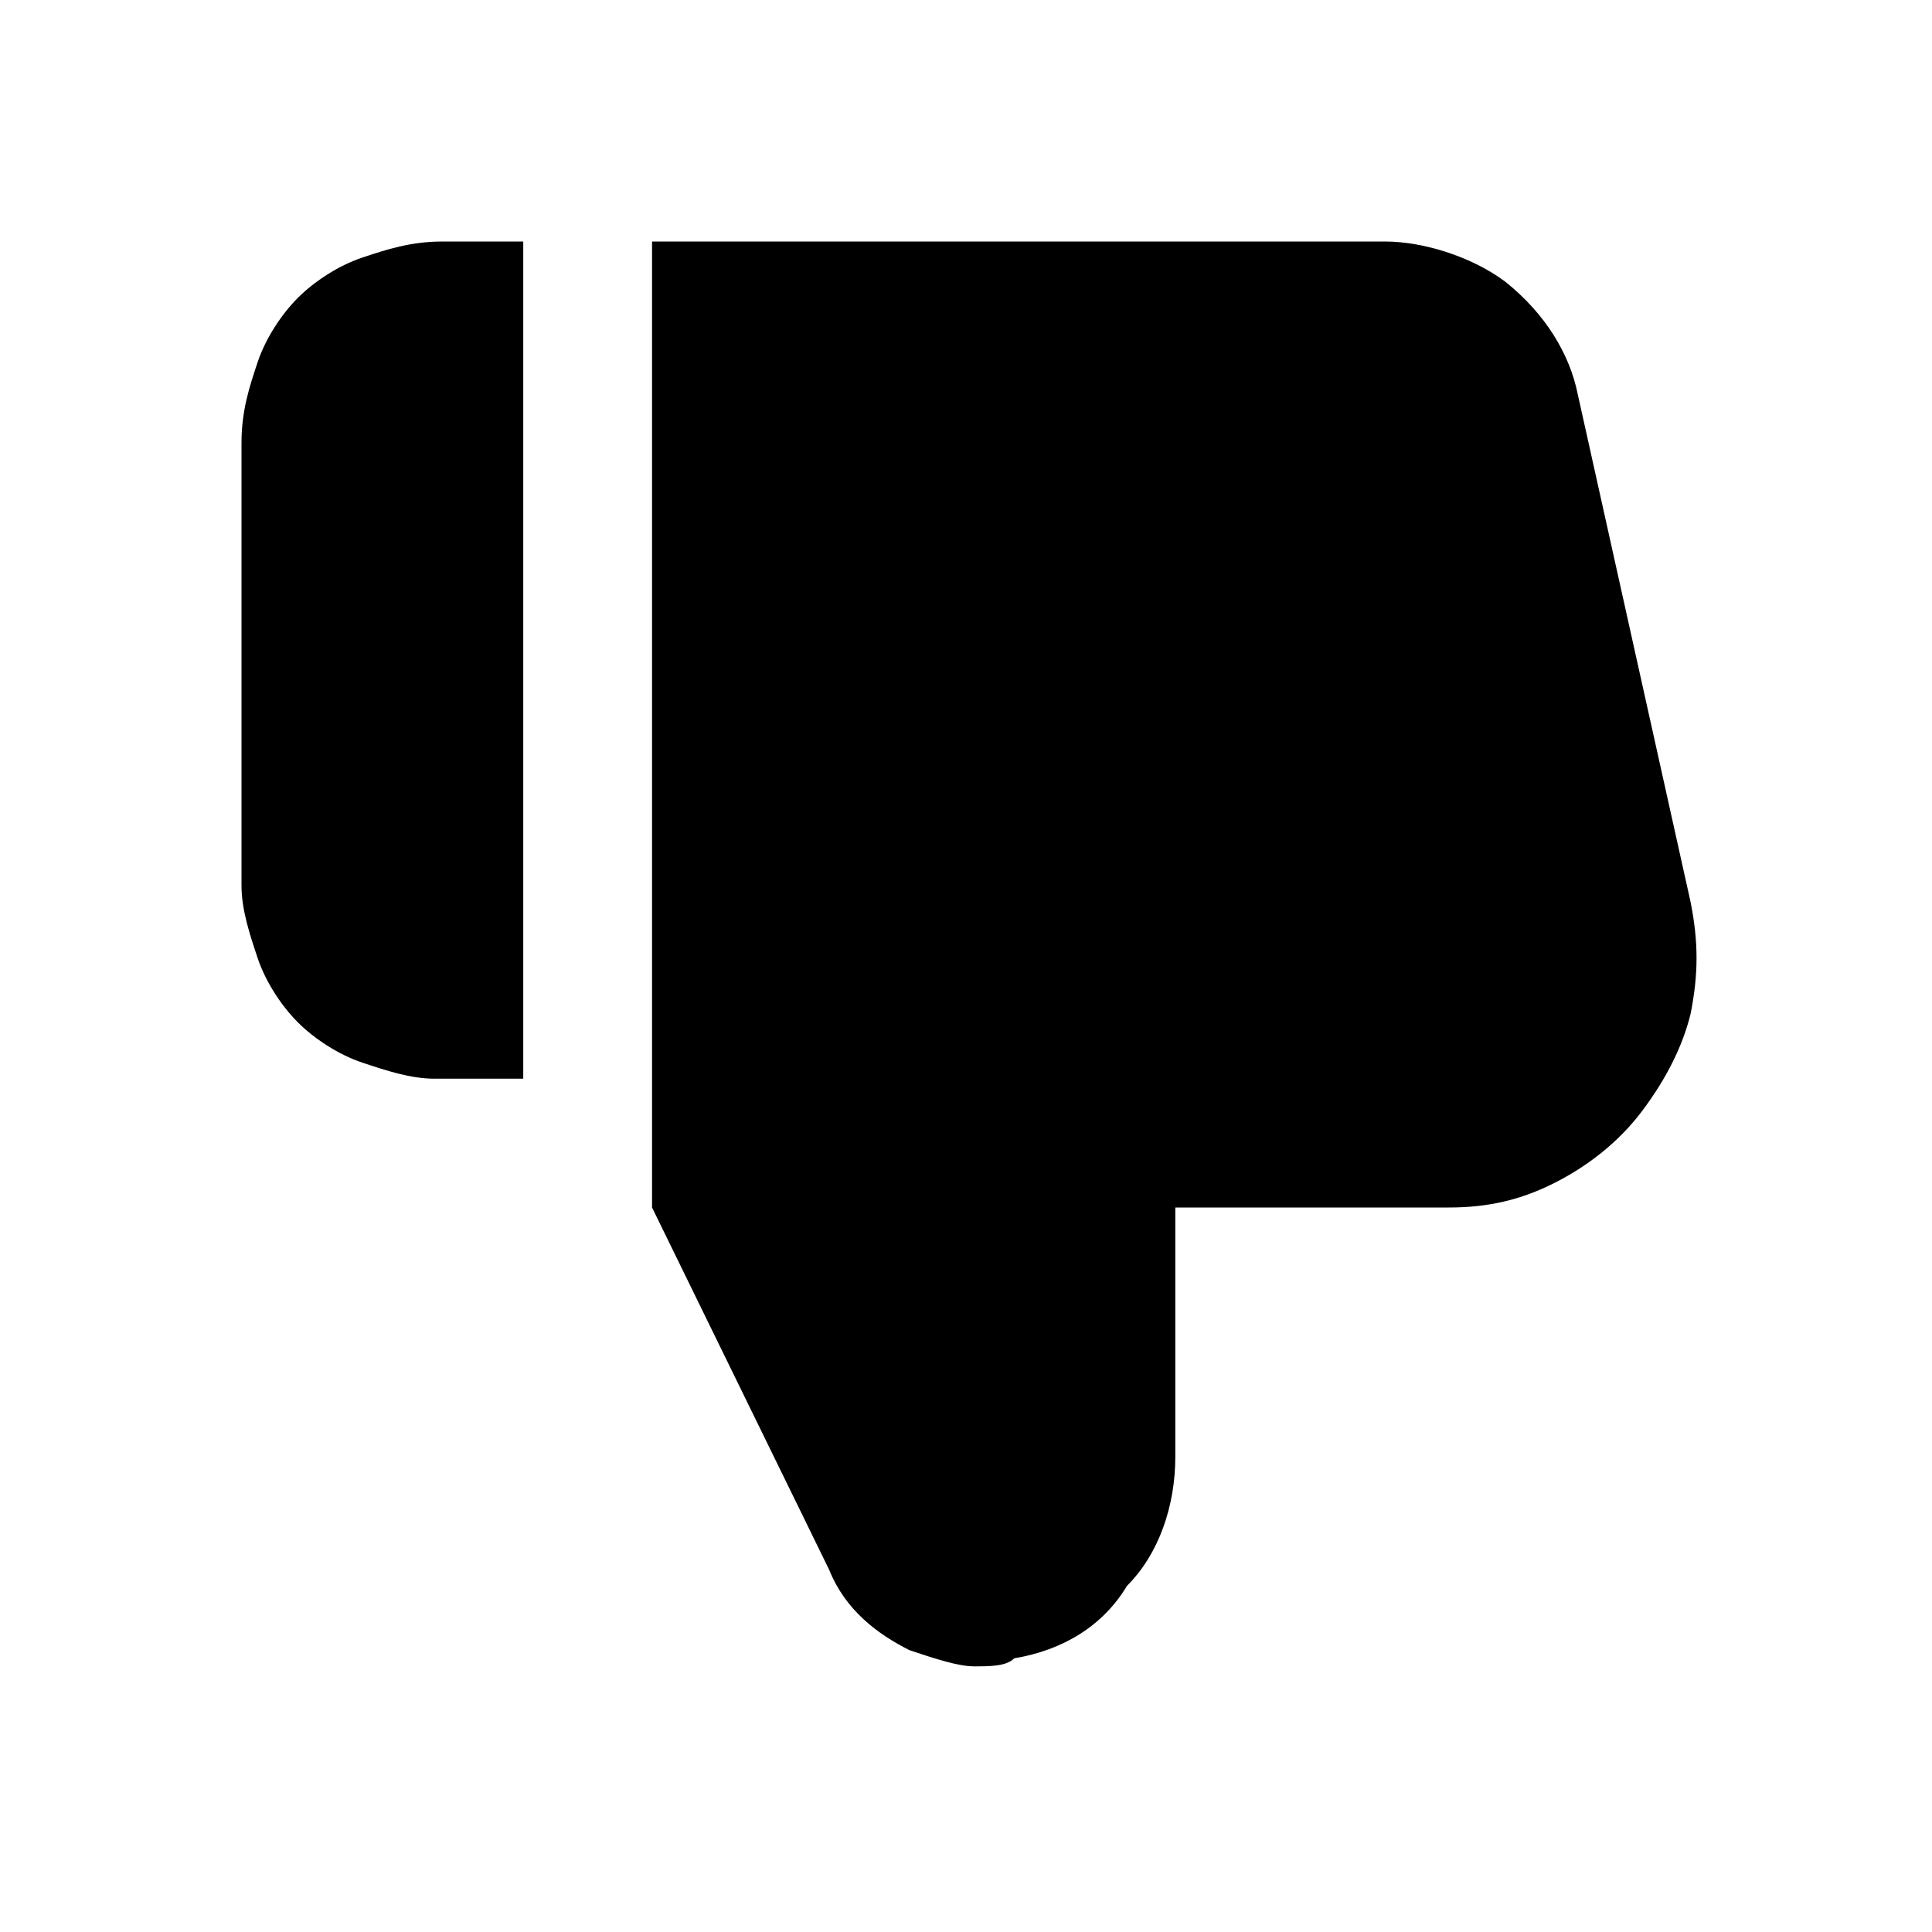
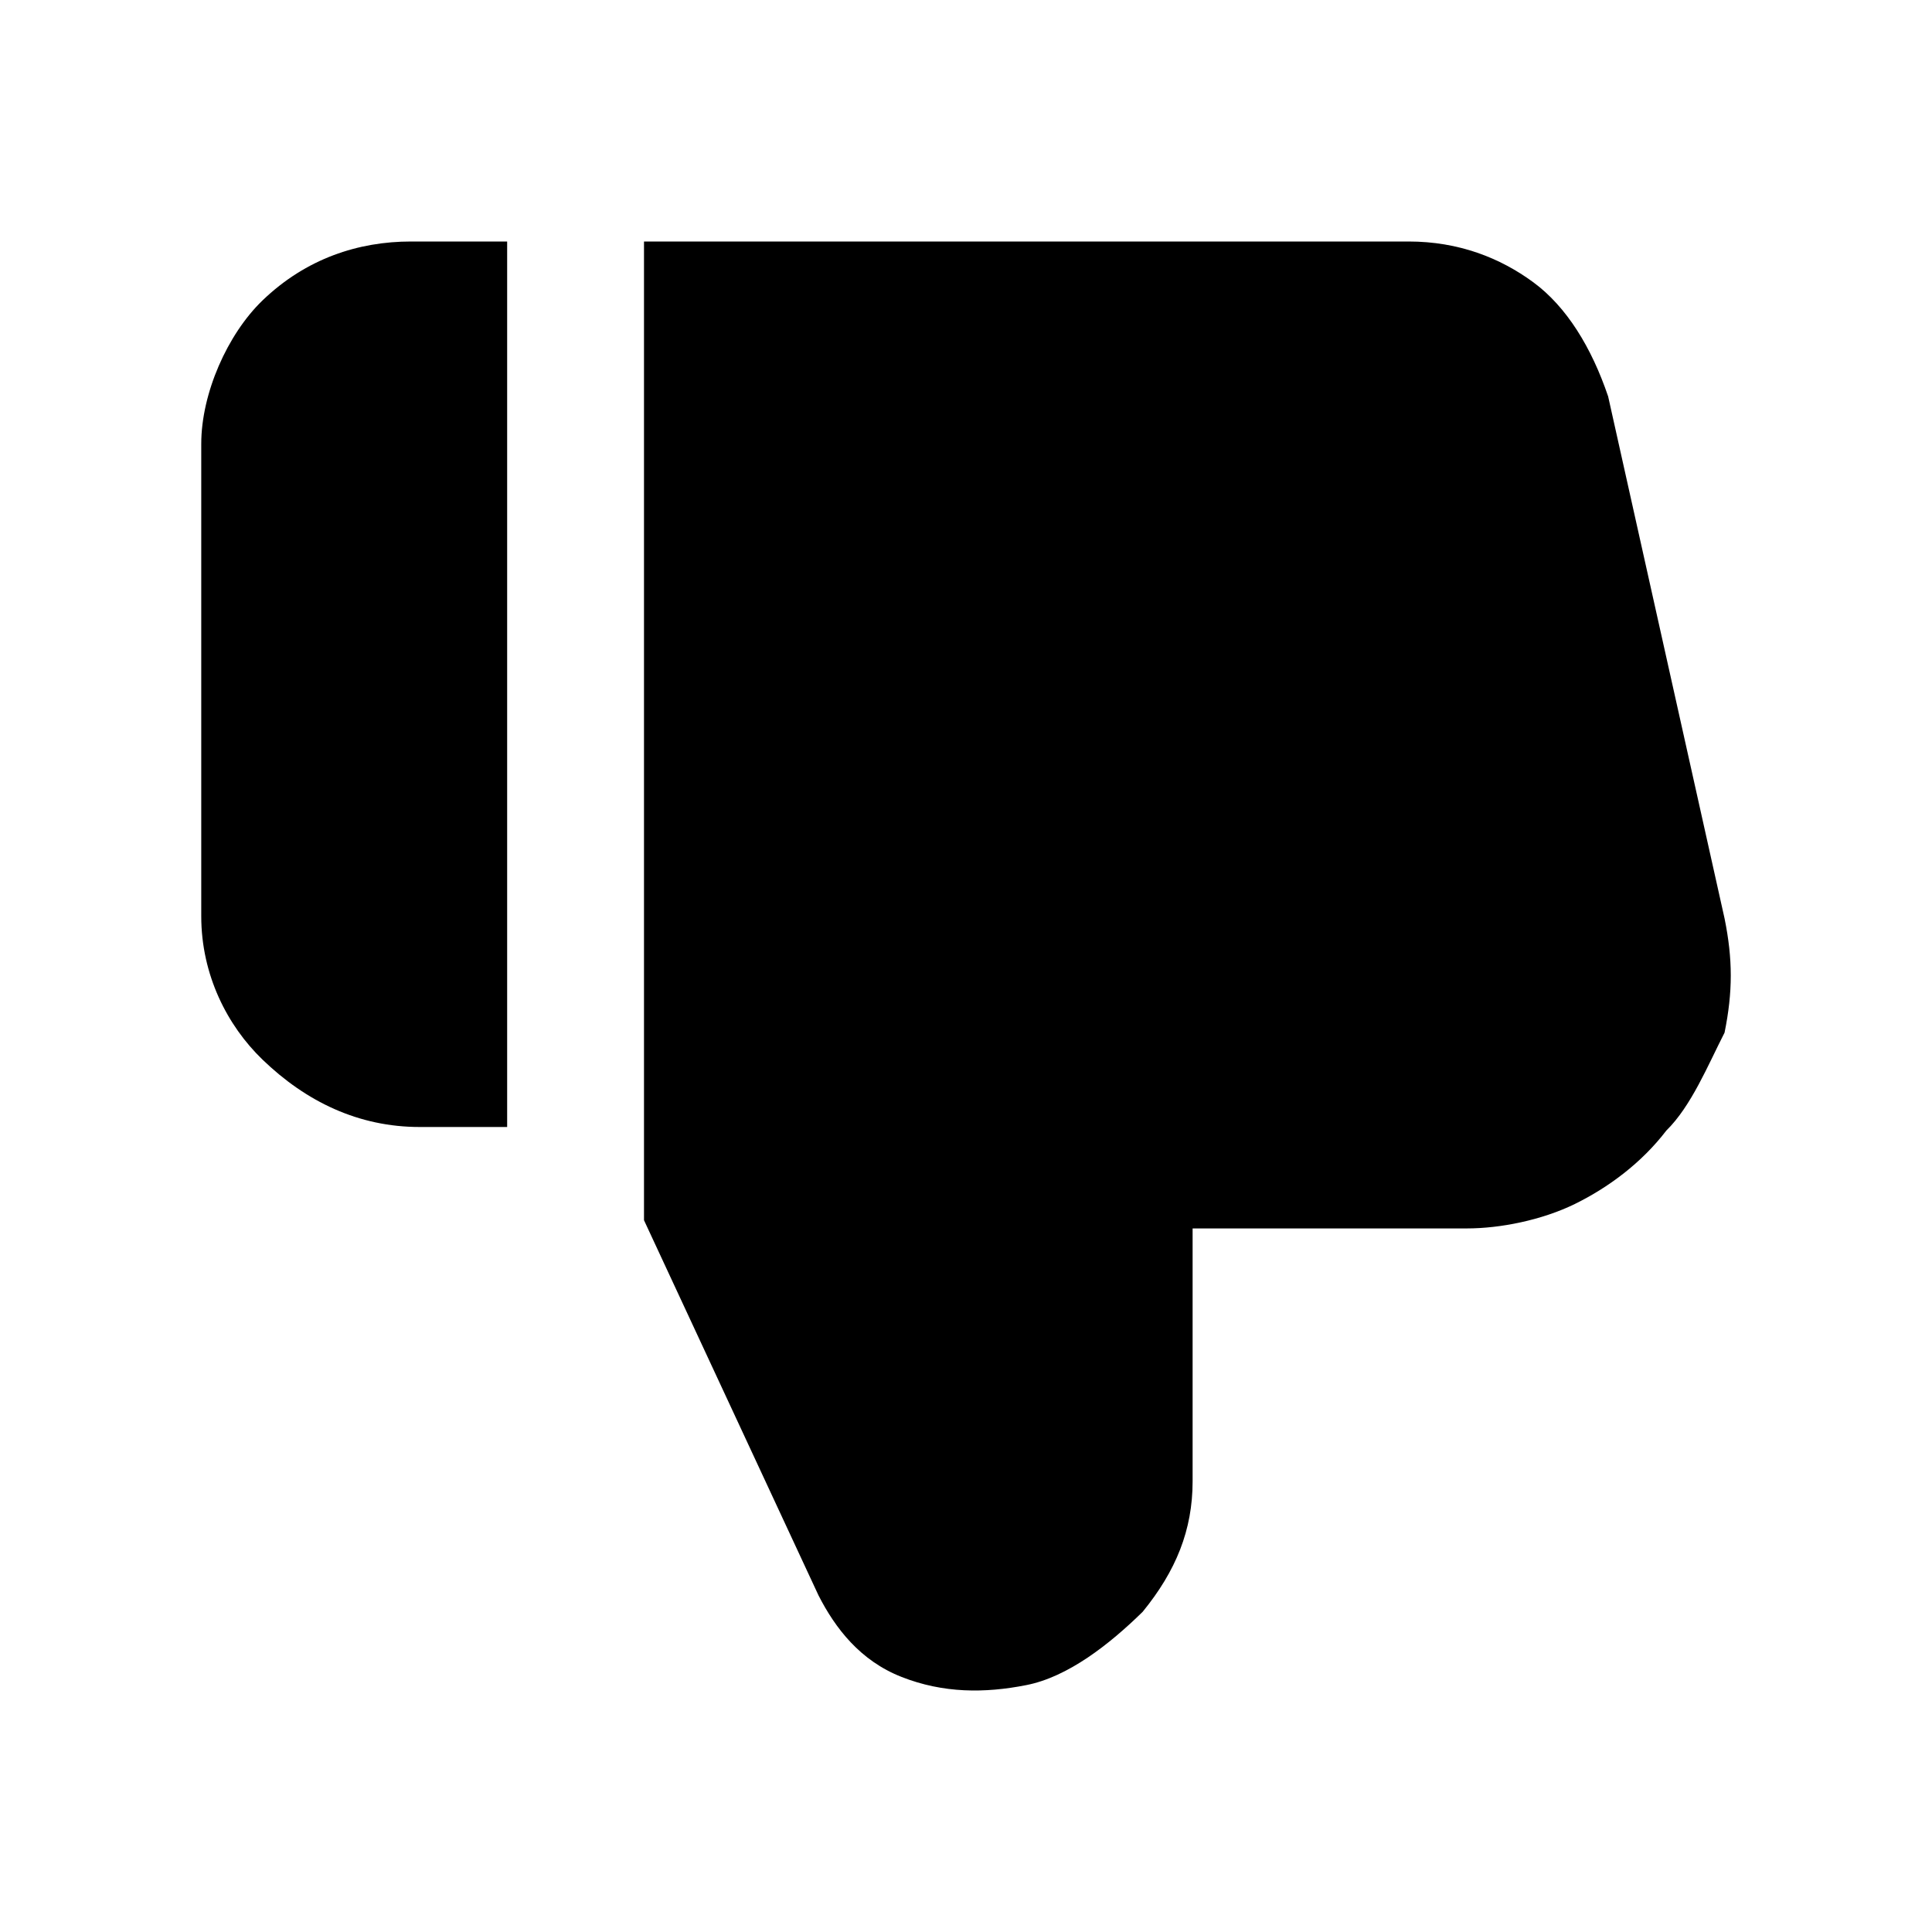
<svg xmlns="http://www.w3.org/2000/svg" width="24" height="24" viewBox="0 0 24 24" fill="none">
-   <path fill-rule="evenodd" clip-rule="evenodd" d="M4.5 3.2C4.2 3.3 3.9 3.5 3.7 3.7C3.5 3.9 3.3 4.2 3.2 4.5C3.1 4.8 3 5.1 3 5.5V11C3 11.3 3.1 11.6 3.2 11.9C3.3 12.2 3.5 12.5 3.7 12.7C3.9 12.9 4.2 13.1 4.5 13.2C4.8 13.3 5.1 13.4 5.4 13.4H6.5V3H5.5C5.1 3 4.8 3.1 4.5 3.2Z" fill="black" />
-   <path fill-rule="evenodd" clip-rule="evenodd" d="M19.6 4.9C19.5 4.4 19.2 3.9 18.7 3.5C18.3 3.2 17.7 3 17.2 3H8.1V15L10.3 19.5C10.5 20 10.9 20.3 11.3 20.5C11.6 20.6 11.9 20.7 12.1 20.7C12.3 20.7 12.5 20.7 12.6 20.6C13.2 20.5 13.7 20.2 14 19.7C14.4 19.3 14.6 18.7 14.6 18.1V15H18C18.5 15 18.9 14.9 19.3 14.7C19.7 14.5 20.1 14.2 20.4 13.8C20.7 13.4 20.9 13 21 12.6C21.1 12.1 21.1 11.7 21 11.2L19.6 4.9Z" fill="black" />
+   <path d="M3.26 13.162C2.826 12.743 2.5 12.114 2.5 11.381V5.514C2.5 4.886 2.826 4.152 3.26 3.733C3.803 3.21 4.454 3 5.106 3H6.3V14H5.214C4.454 14 3.803 13.686 3.26 13.162Z" fill="black" />
+   <path d="M20.7 14.044C20.39 14.449 19.977 14.753 19.564 14.956C19.151 15.158 18.635 15.26 18.222 15.26H14.815V18.401C14.815 19.008 14.608 19.515 14.195 20.022C13.782 20.427 13.266 20.832 12.749 20.933C12.233 21.035 11.717 21.035 11.201 20.832C10.684 20.63 10.375 20.224 10.168 19.819L8 15.158V3H17.499C18.119 3 18.635 3.203 19.048 3.507C19.461 3.811 19.771 4.317 19.977 4.925L21.423 11.409C21.526 11.916 21.526 12.321 21.423 12.828C21.216 13.233 21.01 13.74 20.7 14.044Z" fill="black" />
</svg>
